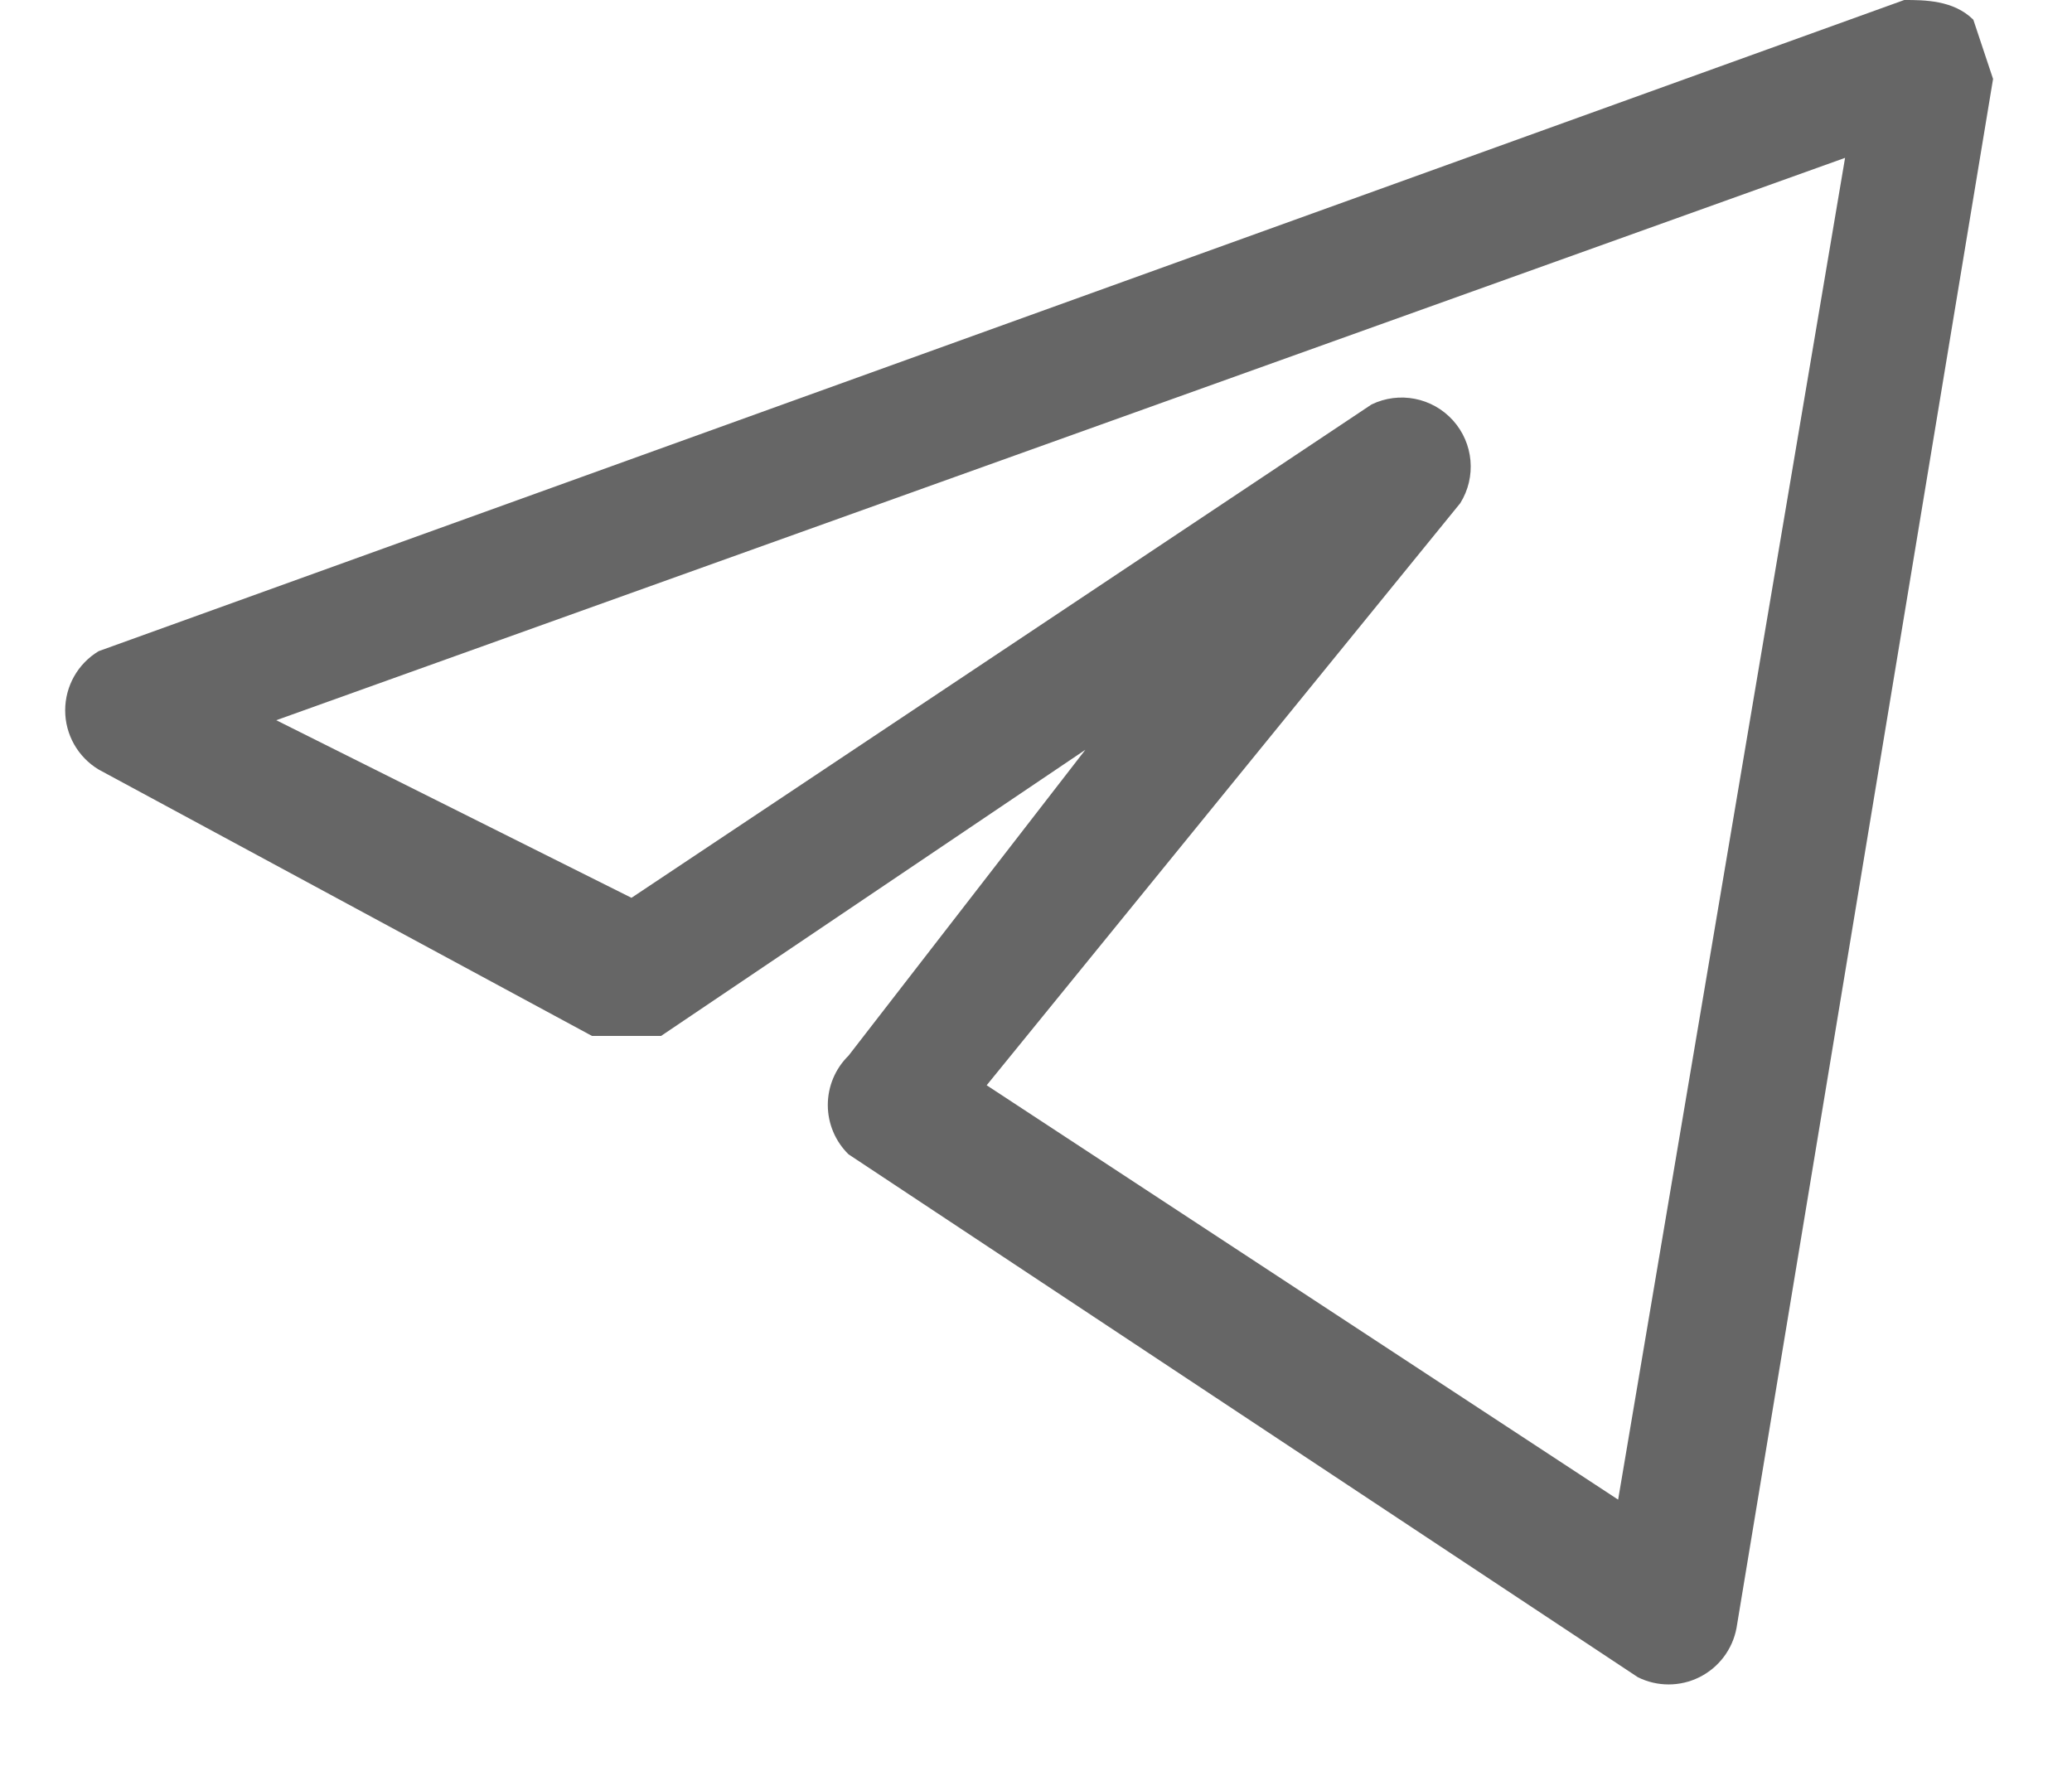
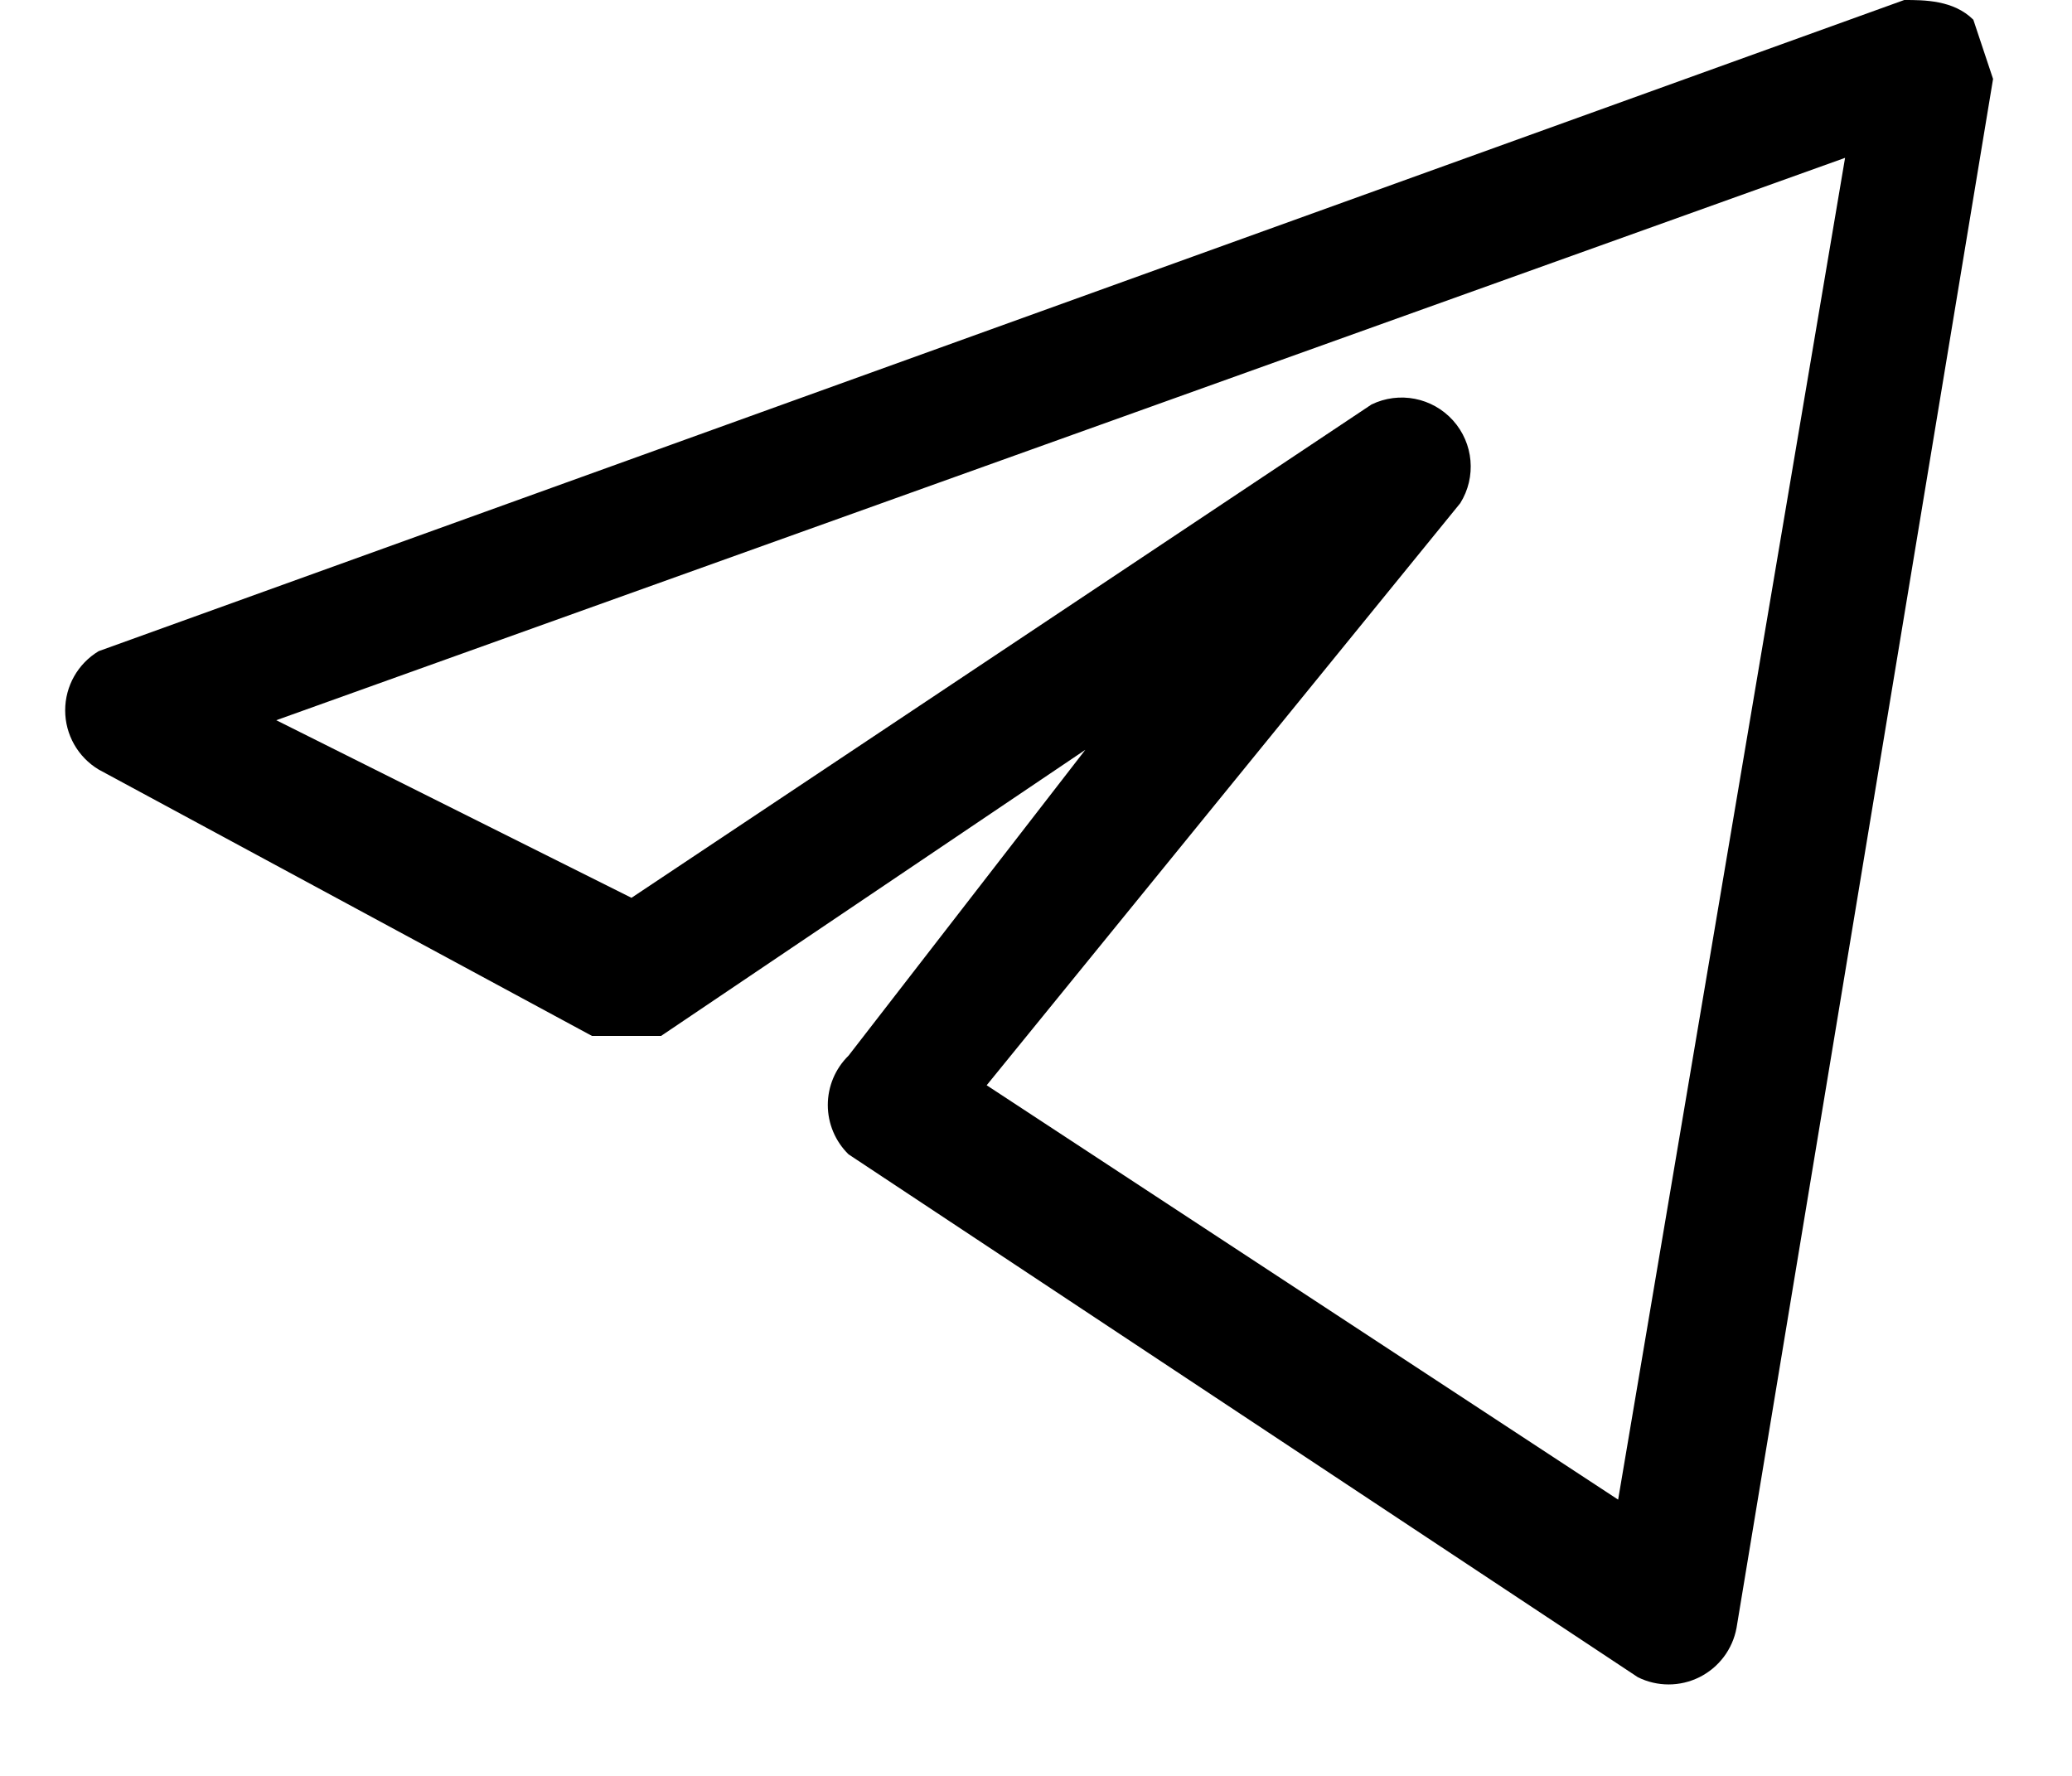
- <svg xmlns="http://www.w3.org/2000/svg" fill="none" viewBox="0 0 21 18">
-   <path fill="#666" fill-rule="evenodd" d="m20 .2.2.6-2.6 15.7a.7.7 0 0 1-1 .5l-8-5.3a.7.7 0 0 1 0-1L11 7.6l-4.3 2.9H6L1 7.8a.7.7 0 0 1 0-1.2L19.3 0c.2 0 .5 0 .7.2ZM2.8 7.3l3.6 1.8 7.5-5a.7.7 0 0 1 .9 1L10 11l6.4 4.2 2.3-13.6L2.8 7.3Z" clip-rule="evenodd" />
+ <svg xmlns="http://www.w3.org/2000/svg" viewBox="0 0 21 18">
+   <path d="m20 .2.2.6-2.6 15.7a.7.7 0 0 1-1 .5l-8-5.3a.7.7 0 0 1 0-1L11 7.6l-4.3 2.9H6L1 7.8a.7.7 0 0 1 0-1.2L19.3 0c.2 0 .5 0 .7.2ZM2.8 7.3l3.6 1.8 7.5-5a.7.7 0 0 1 .9 1L10 11l6.4 4.2 2.3-13.6L2.8 7.3Z" clip-rule="evenodd" />
</svg>
